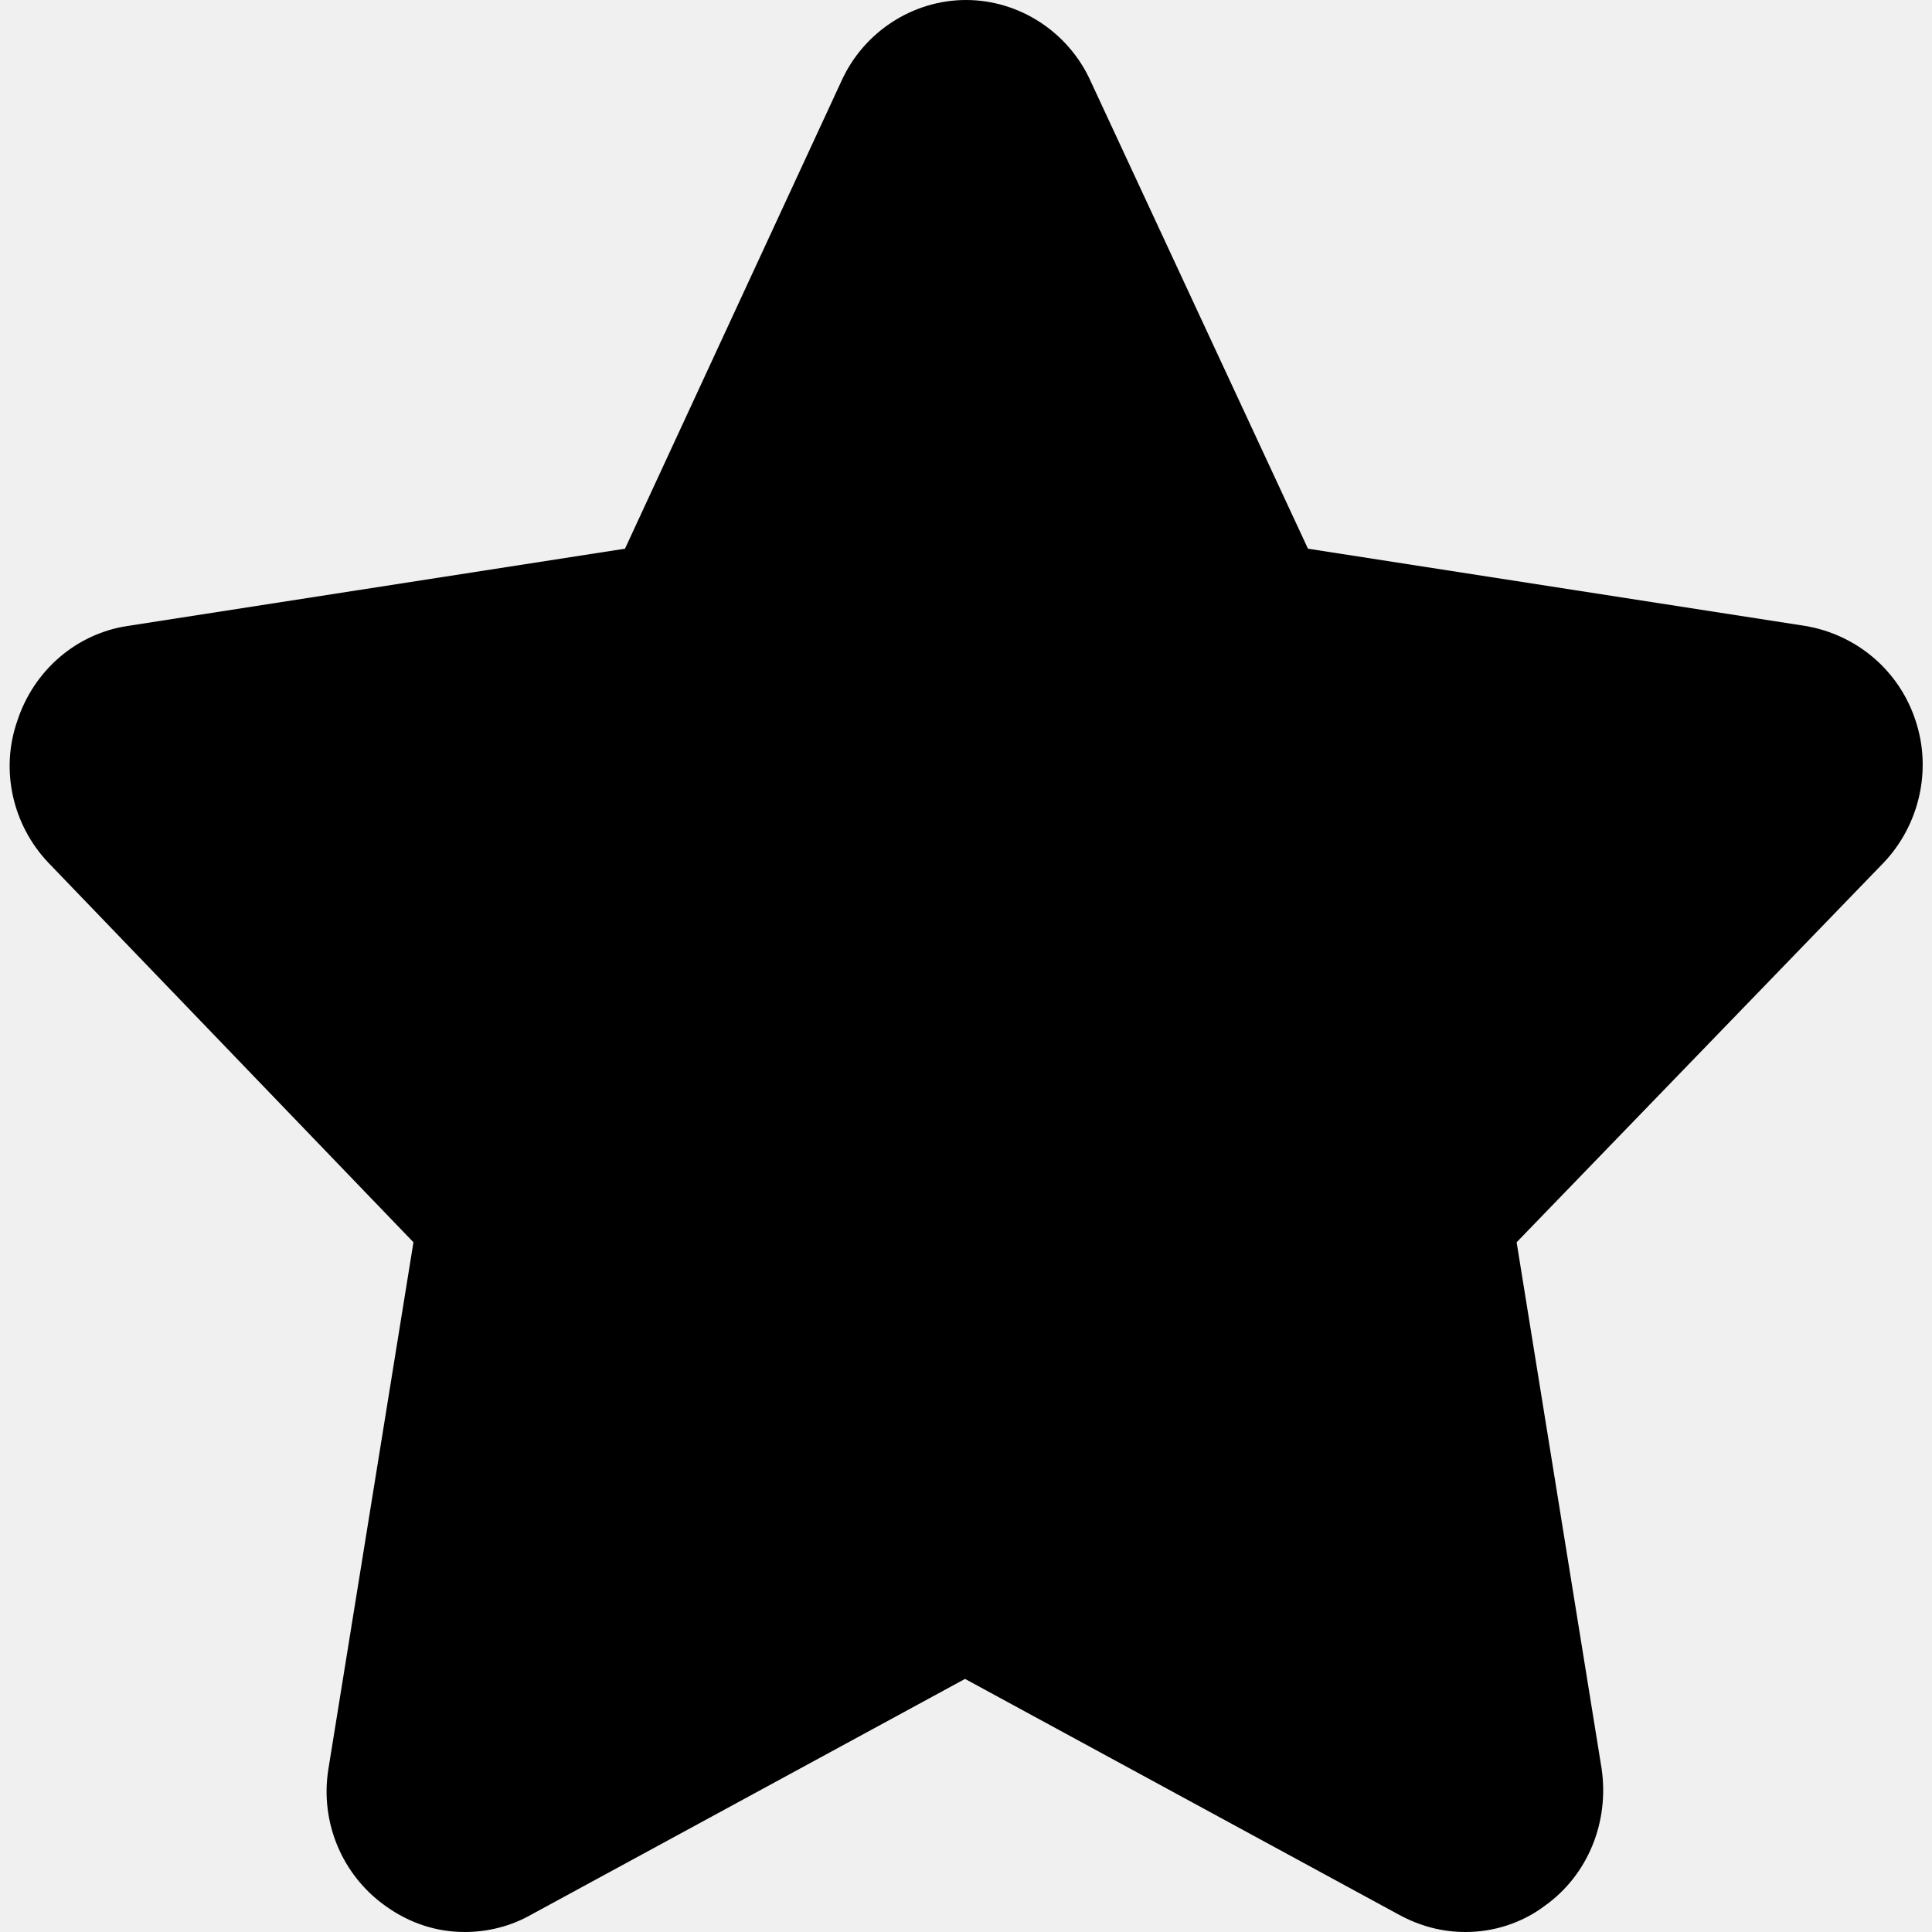
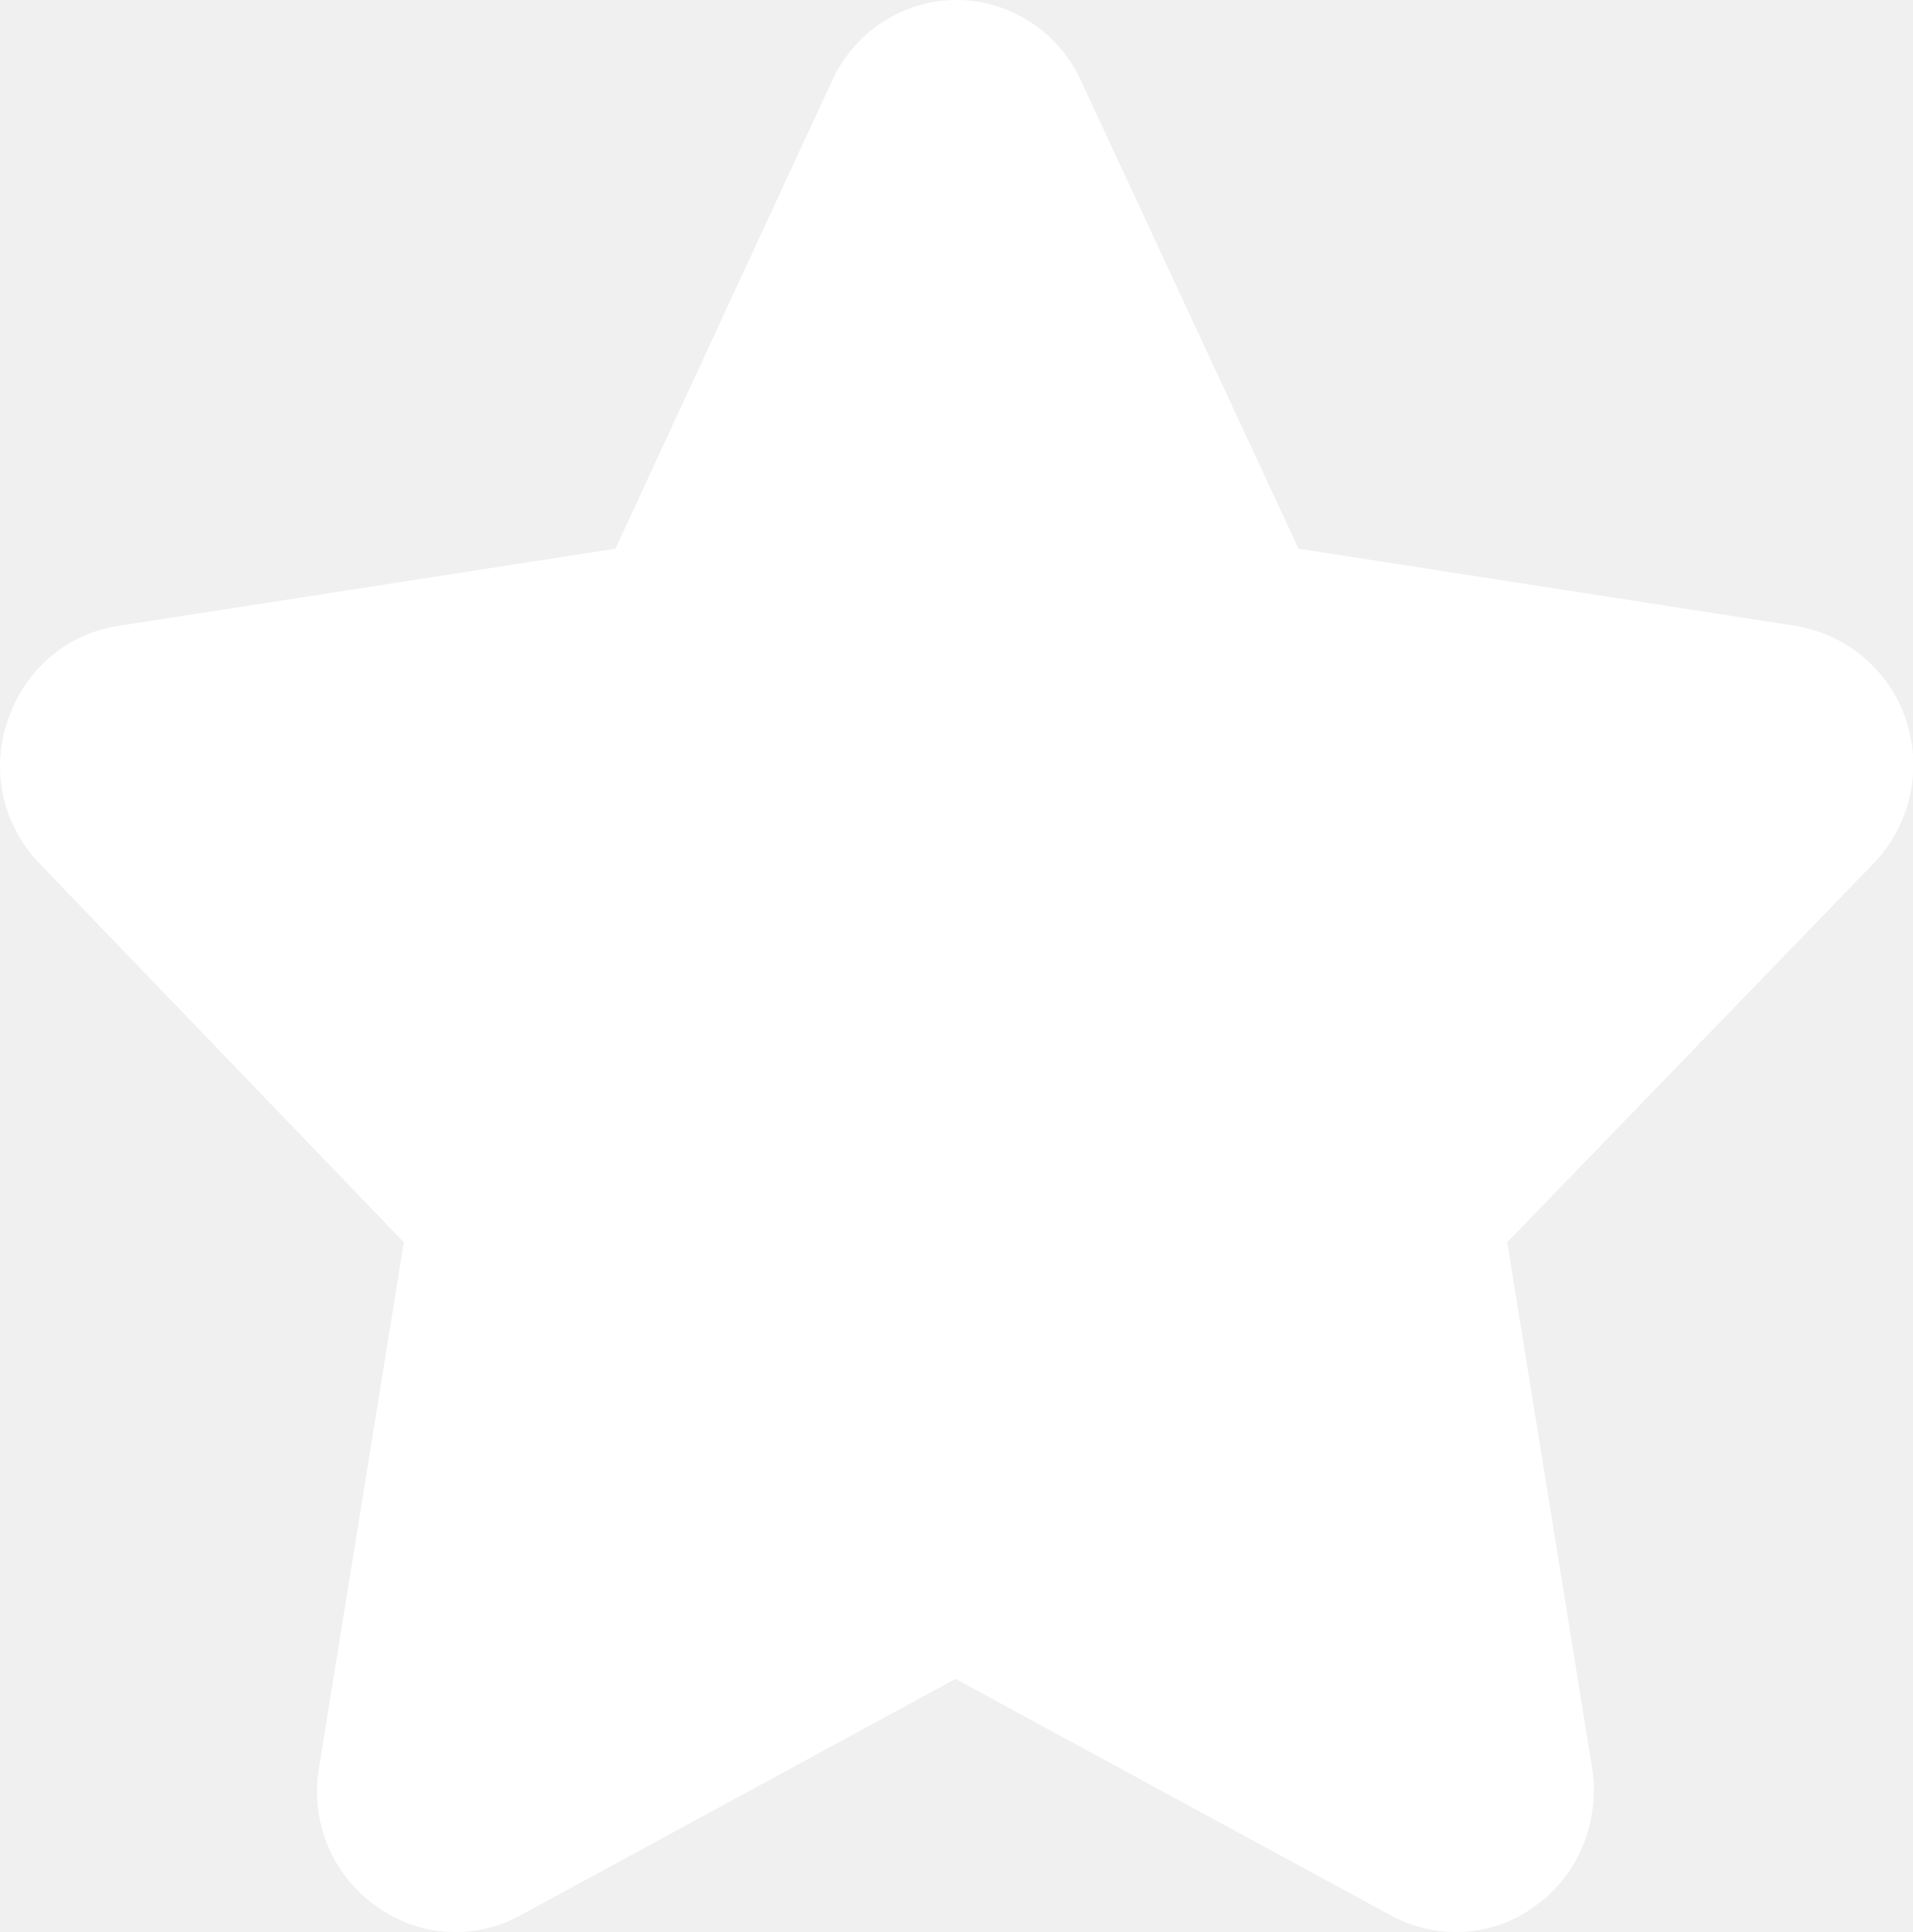
- <svg viewBox="0 0 200 200">
-   <path class="st0" d="M100.1,107.2l26.3-37.4L100.1,107.2l43.1,16.9L100.1,107.2l-0.2,51.2L100.1,107.2l-43.4,16.9L100.1,107.2  L73.5,69.8L100.1,107.2 M100,0c-5.5,0-10.6,3.3-12.9,8.4L64.7,56.8l-51.5,8c-5.3,0.8-9.7,4.6-11.4,9.8C0,79.7,1.3,85.4,5,89.3  l37.8,39.3L34,183.1c-0.9,5.5,1.4,11,5.9,14.2c2.5,1.8,5.3,2.7,8.2,2.7c2.4,0,4.8-0.6,6.9-1.8l44.9-24.4l44.9,24.4  c2.2,1.2,4.5,1.8,6.9,1.8c2.9,0,5.8-0.9,8.2-2.7c4.5-3.2,6.7-8.7,5.9-14.2l-8.8-54.5l38-39.3c3.7-3.9,5-9.6,3.3-14.7  c-1.7-5.2-6.1-8.9-11.4-9.8l-51.5-8L112.9,8.4C110.6,3.3,105.5,0,100,0L100,0L100,0z" />
+ <svg xmlns="http://www.w3.org/2000/svg" version="1.1" id="图层_1" x="0px" y="0px" viewBox="0 0 198 200" style="enable-background:new 0 0 198 200;" xml:space="preserve">
+   <style type="text/css">
+ 	.st0{fill:#FFFFFF;}
+ </style>
+   <path class="st0" d="M99.1,107.2l26.3-37.4L99.1,107.2l43.1,16.9L99.1,107.2l-0.2,51.2L99.1,107.2l-43.4,16.9L99.1,107.2L72.5,69.8  L99.1,107.2 M99,0c-5.5,0-10.6,3.3-12.9,8.4L63.7,56.8l-51.5,8c-5.3,0.8-9.7,4.6-11.4,9.8C-1,79.7,0.3,85.4,4,89.3l37.8,39.3  L33,183.1c-0.9,5.5,1.4,11,5.9,14.2c2.5,1.8,5.3,2.7,8.2,2.7c2.4,0,4.8-0.6,6.9-1.8l44.9-24.4l44.9,24.4c2.2,1.2,4.5,1.8,6.9,1.8  c2.9,0,5.8-0.9,8.2-2.7c4.5-3.2,6.7-8.7,5.9-14.2l-8.8-54.5l38-39.3c3.7-3.9,5-9.6,3.3-14.7c-1.7-5.2-6.1-8.9-11.4-9.8l-51.5-8  L111.9,8.4C109.6,3.3,104.5,0,99,0L99,0L99,0z" />
</svg>
